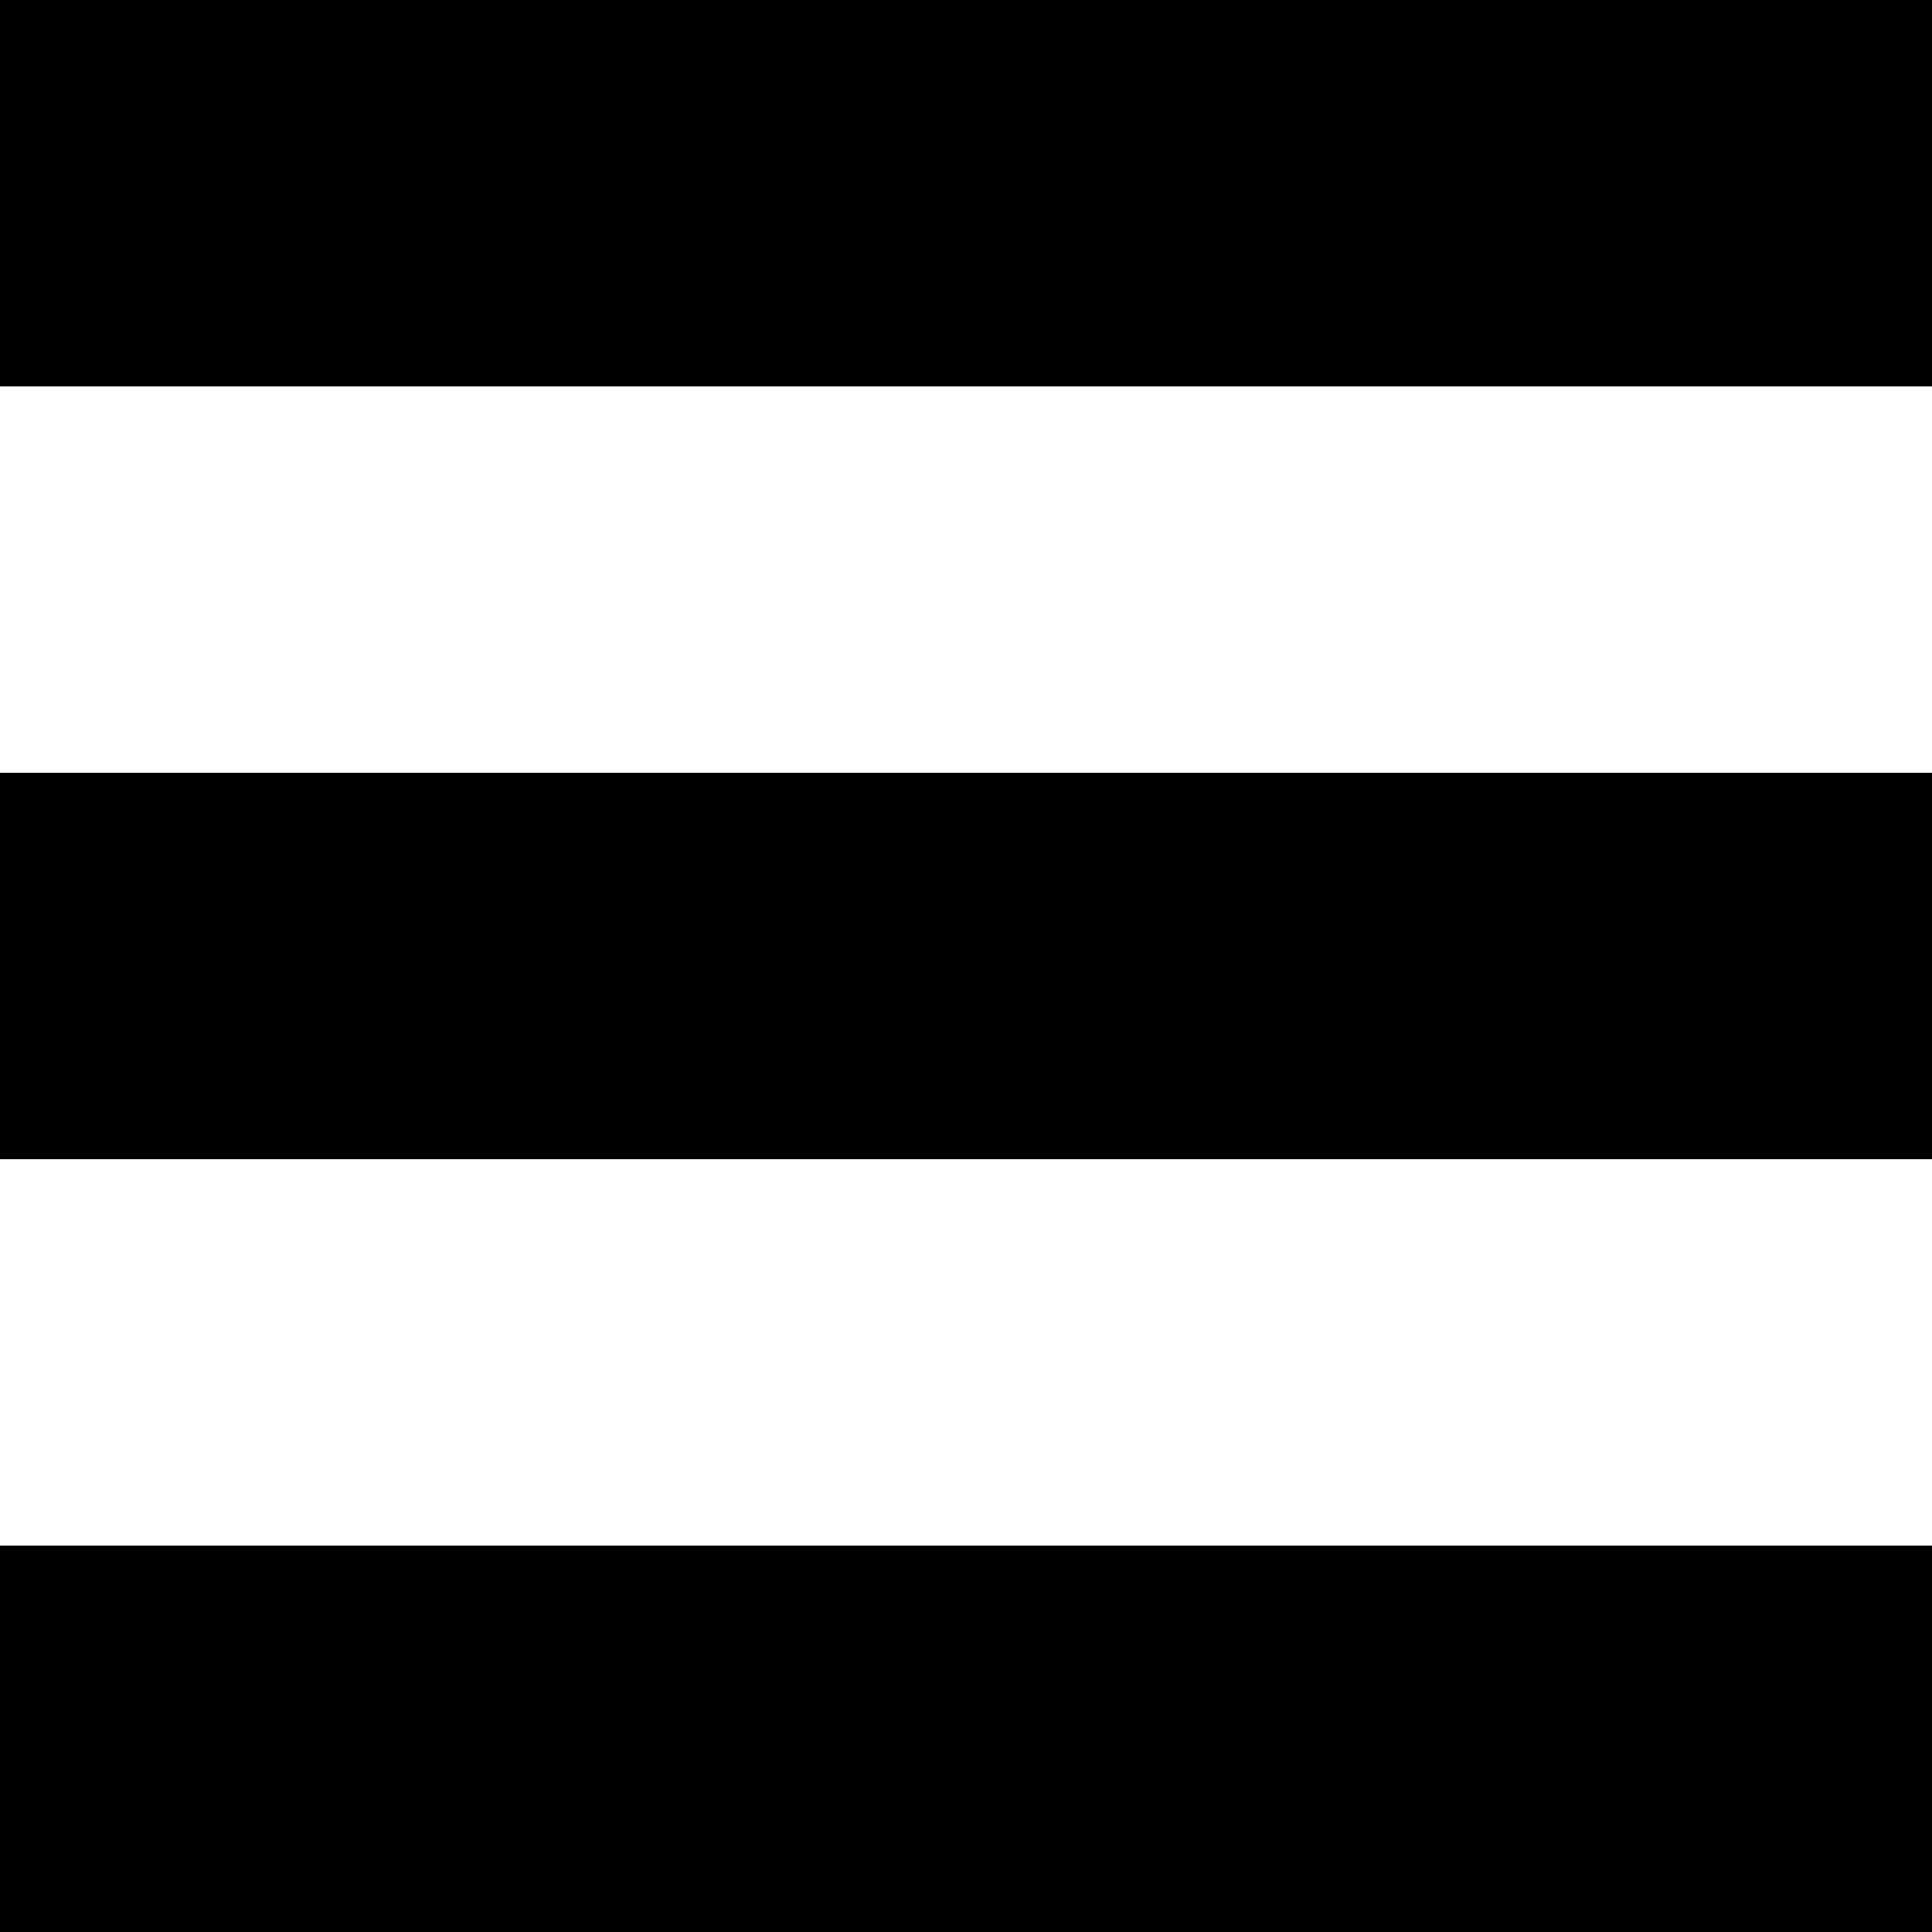
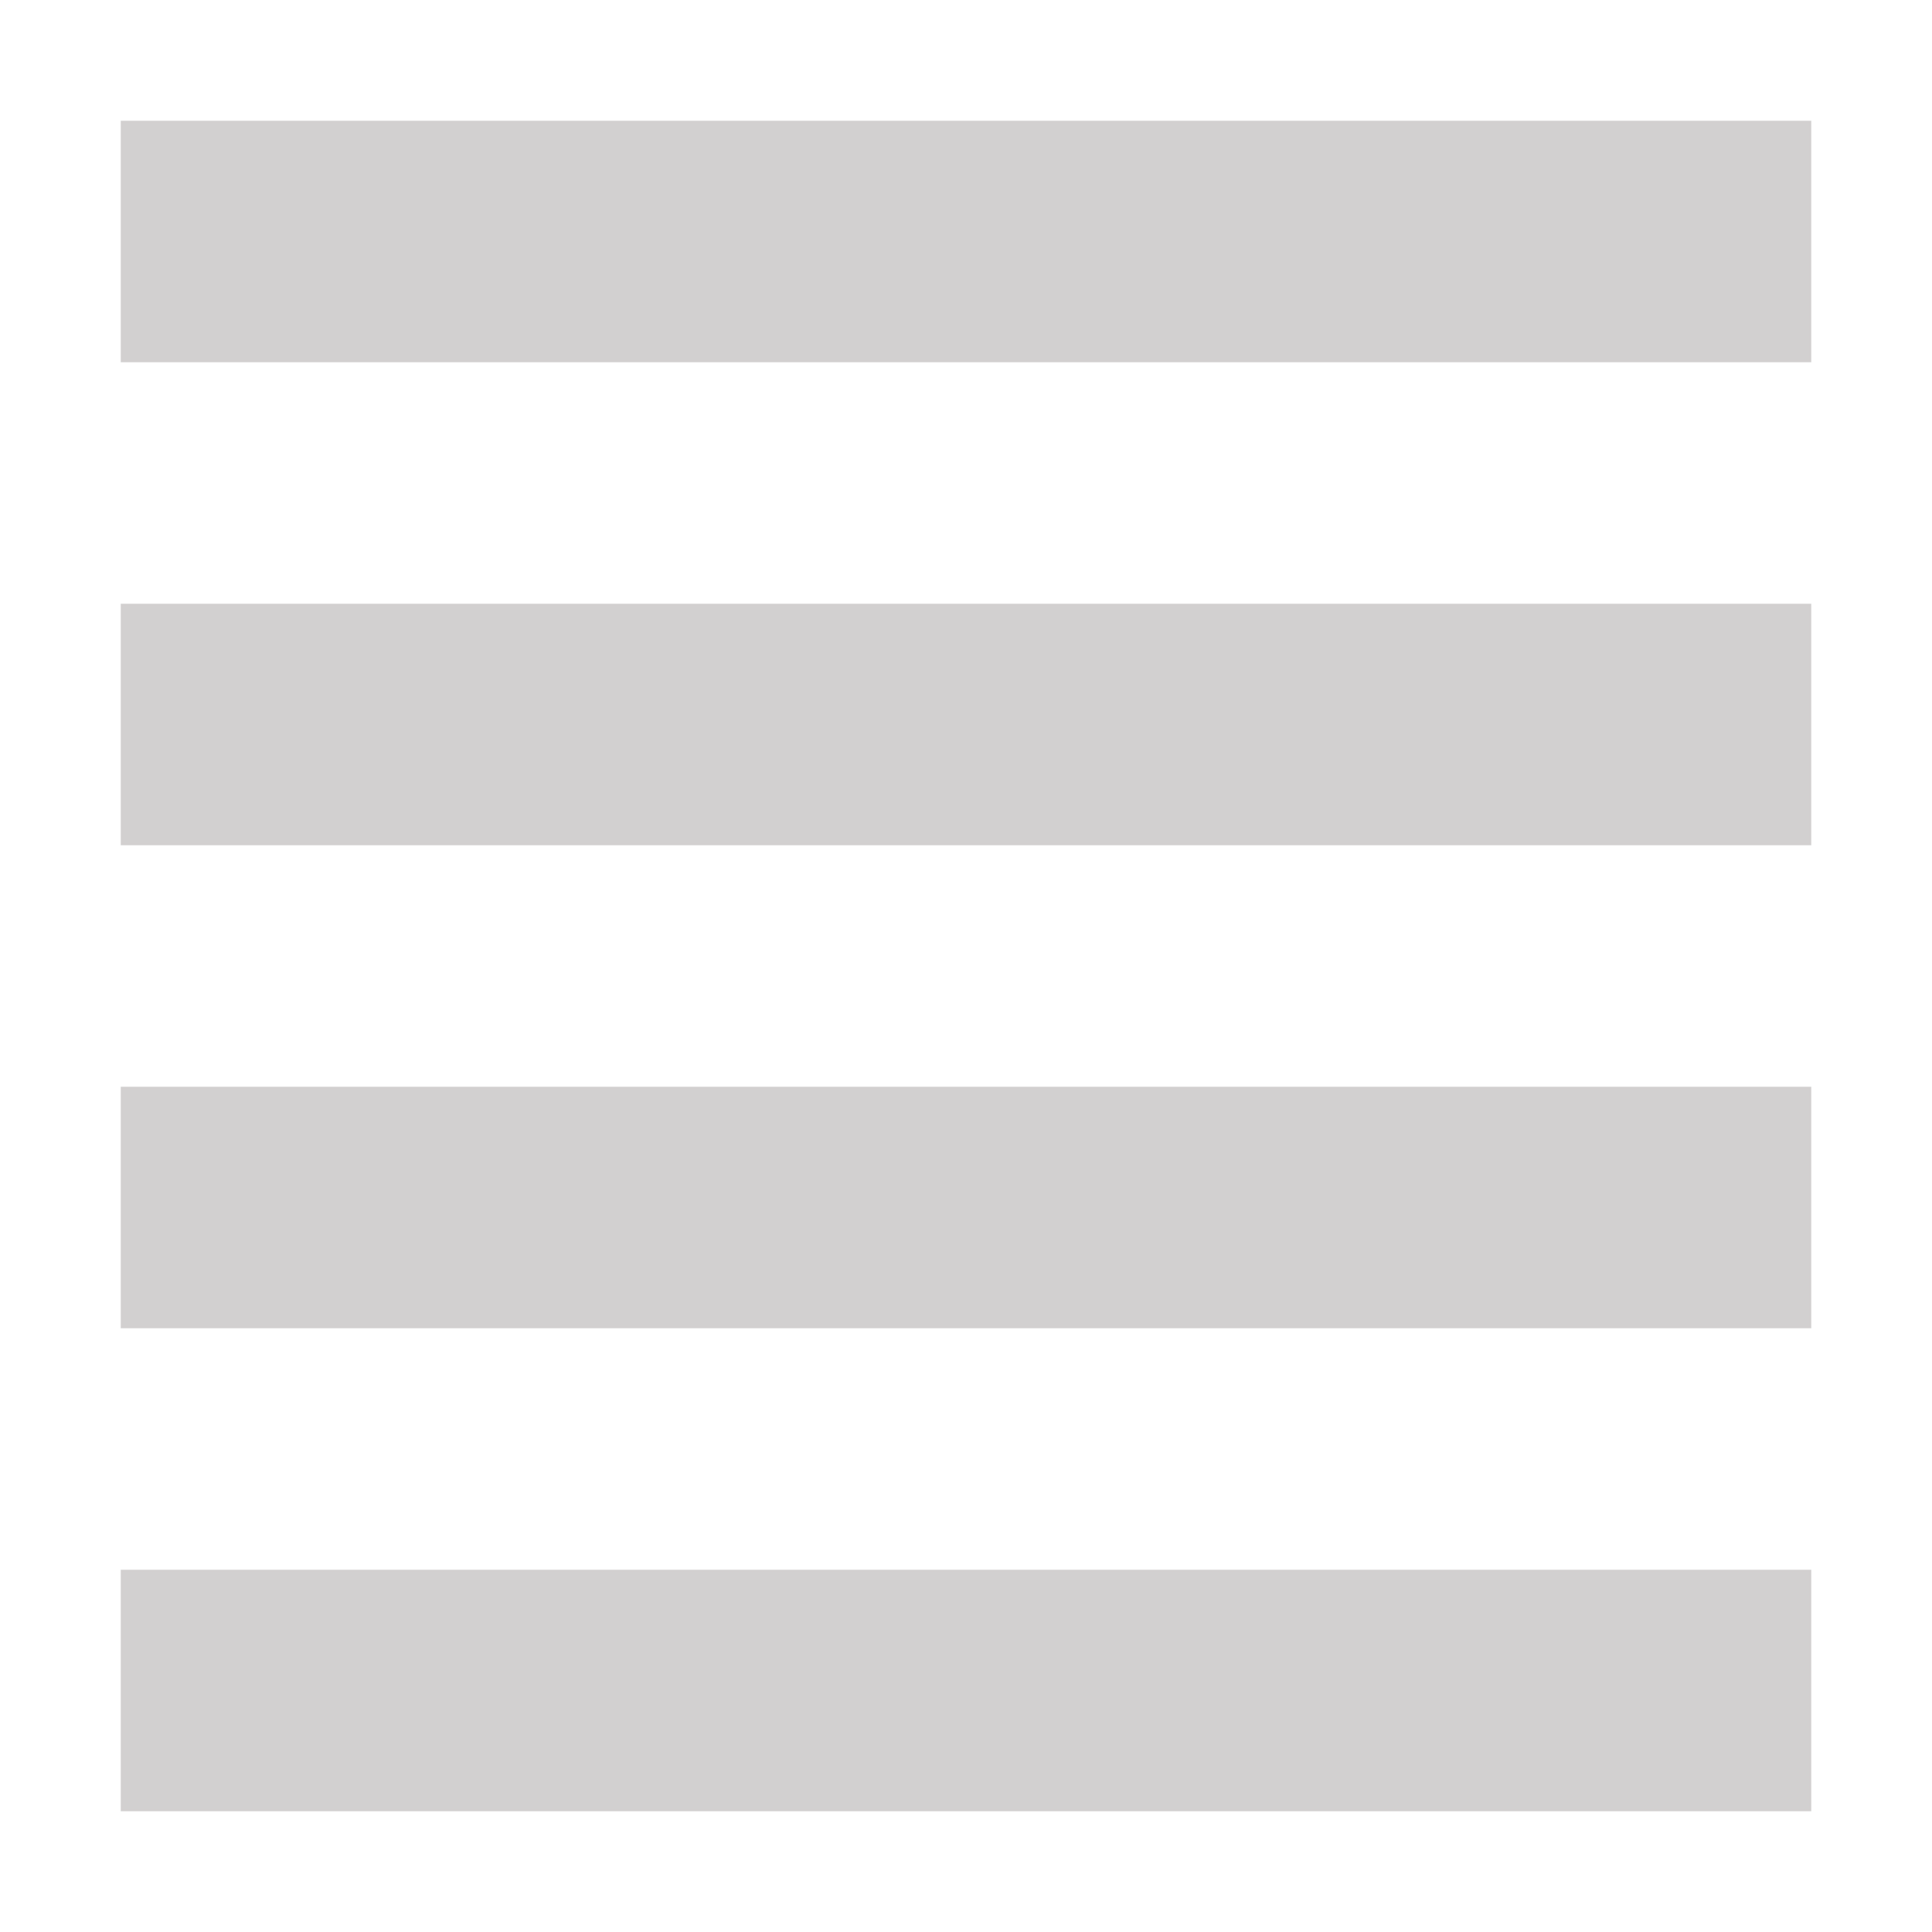
- <svg xmlns="http://www.w3.org/2000/svg" version="1.1" id="svg2" width="800px" height="800px" viewBox="0 0 1200 1200" enable-background="new 0 0 1200 1200" xml:space="preserve">
-   <path id="rect3039" d="M0,0v240h1200V0H0z M0,480v240h1200V480H0z M0,960v240h1200V960H0z" />
+ <svg xmlns="http://www.w3.org/2000/svg" width="800px" height="800px" viewBox="0 0 16 16" fill="none">
+   <g id="SVGRepo_bgCarrier" stroke-width="0" />
+   <g id="SVGRepo_tracerCarrier" stroke-linecap="round" stroke-linejoin="round" />
+   <g id="SVGRepo_iconCarrier">
+     <path d="M1 5H15V7H1V5Z" fill="#d2d0d0" />
+     <path d="M1 9H15V11H1V9Z" fill="#d2d0d0" />
+     <path d="M1 13H15V15H1V13Z" fill="#d2d0d0" />
+     <path d="M1 1H15V3H1V1Z" fill="#d2d0d0" />
+   </g>
</svg>
